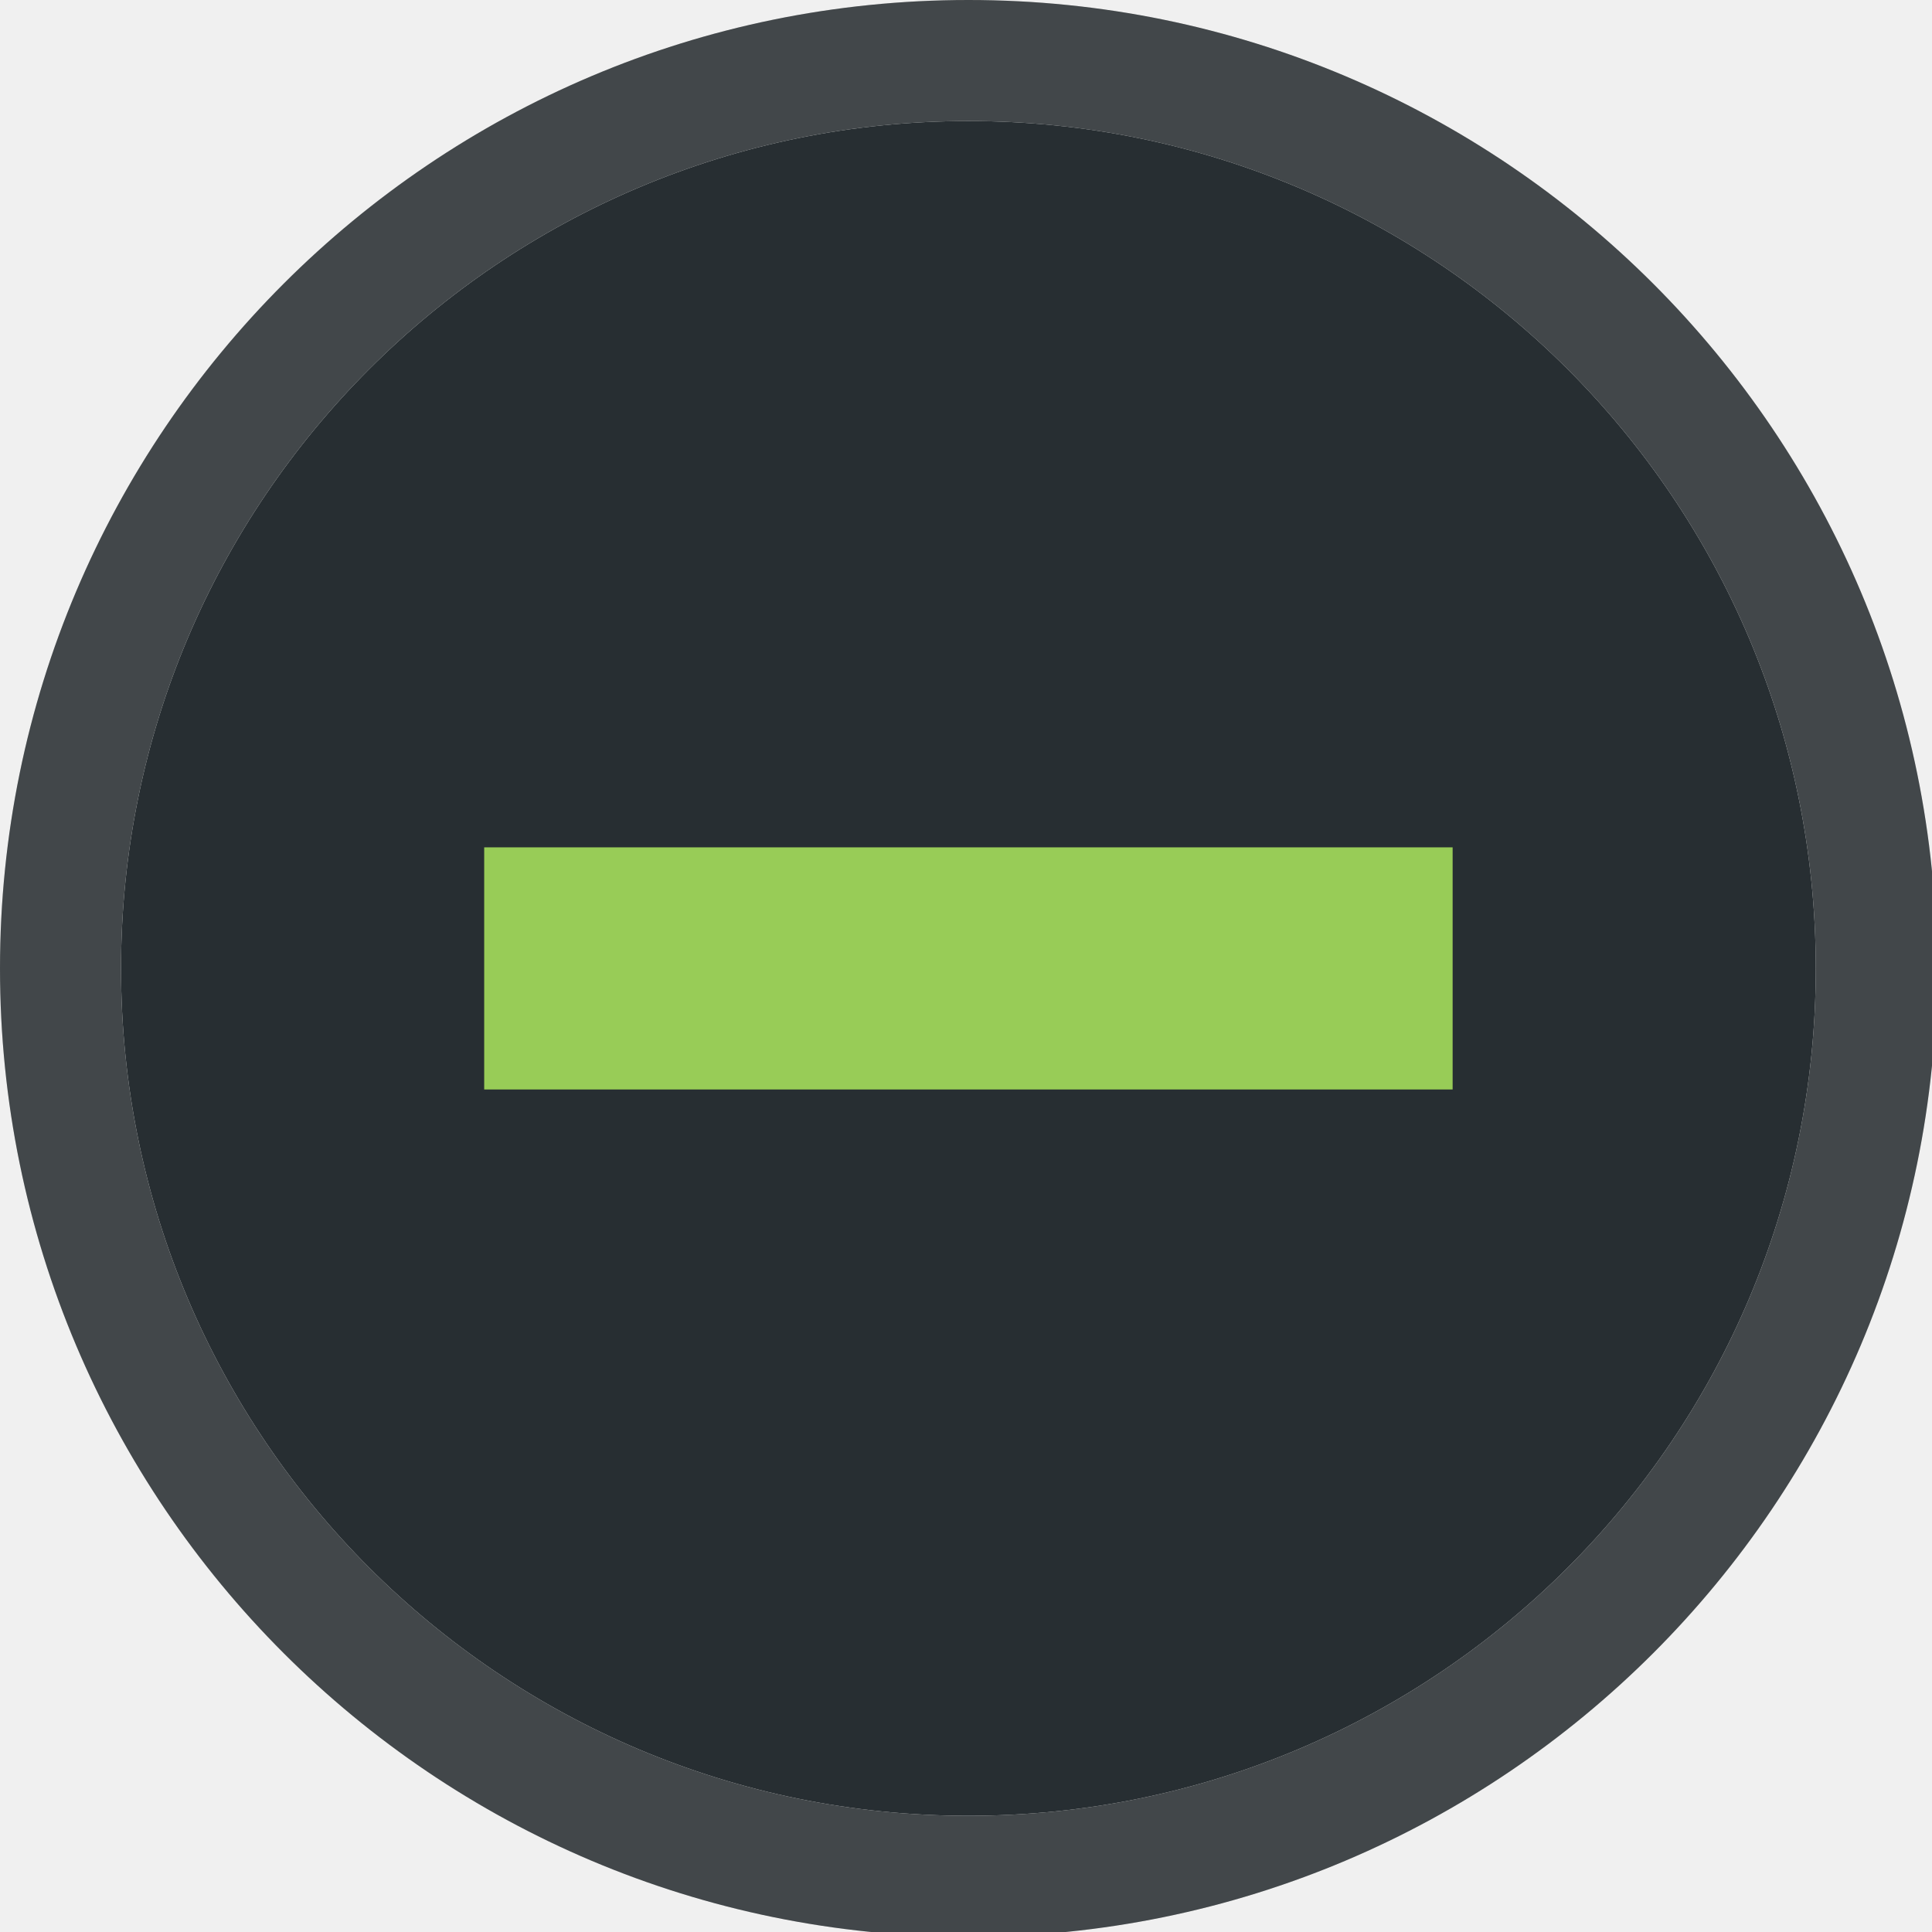
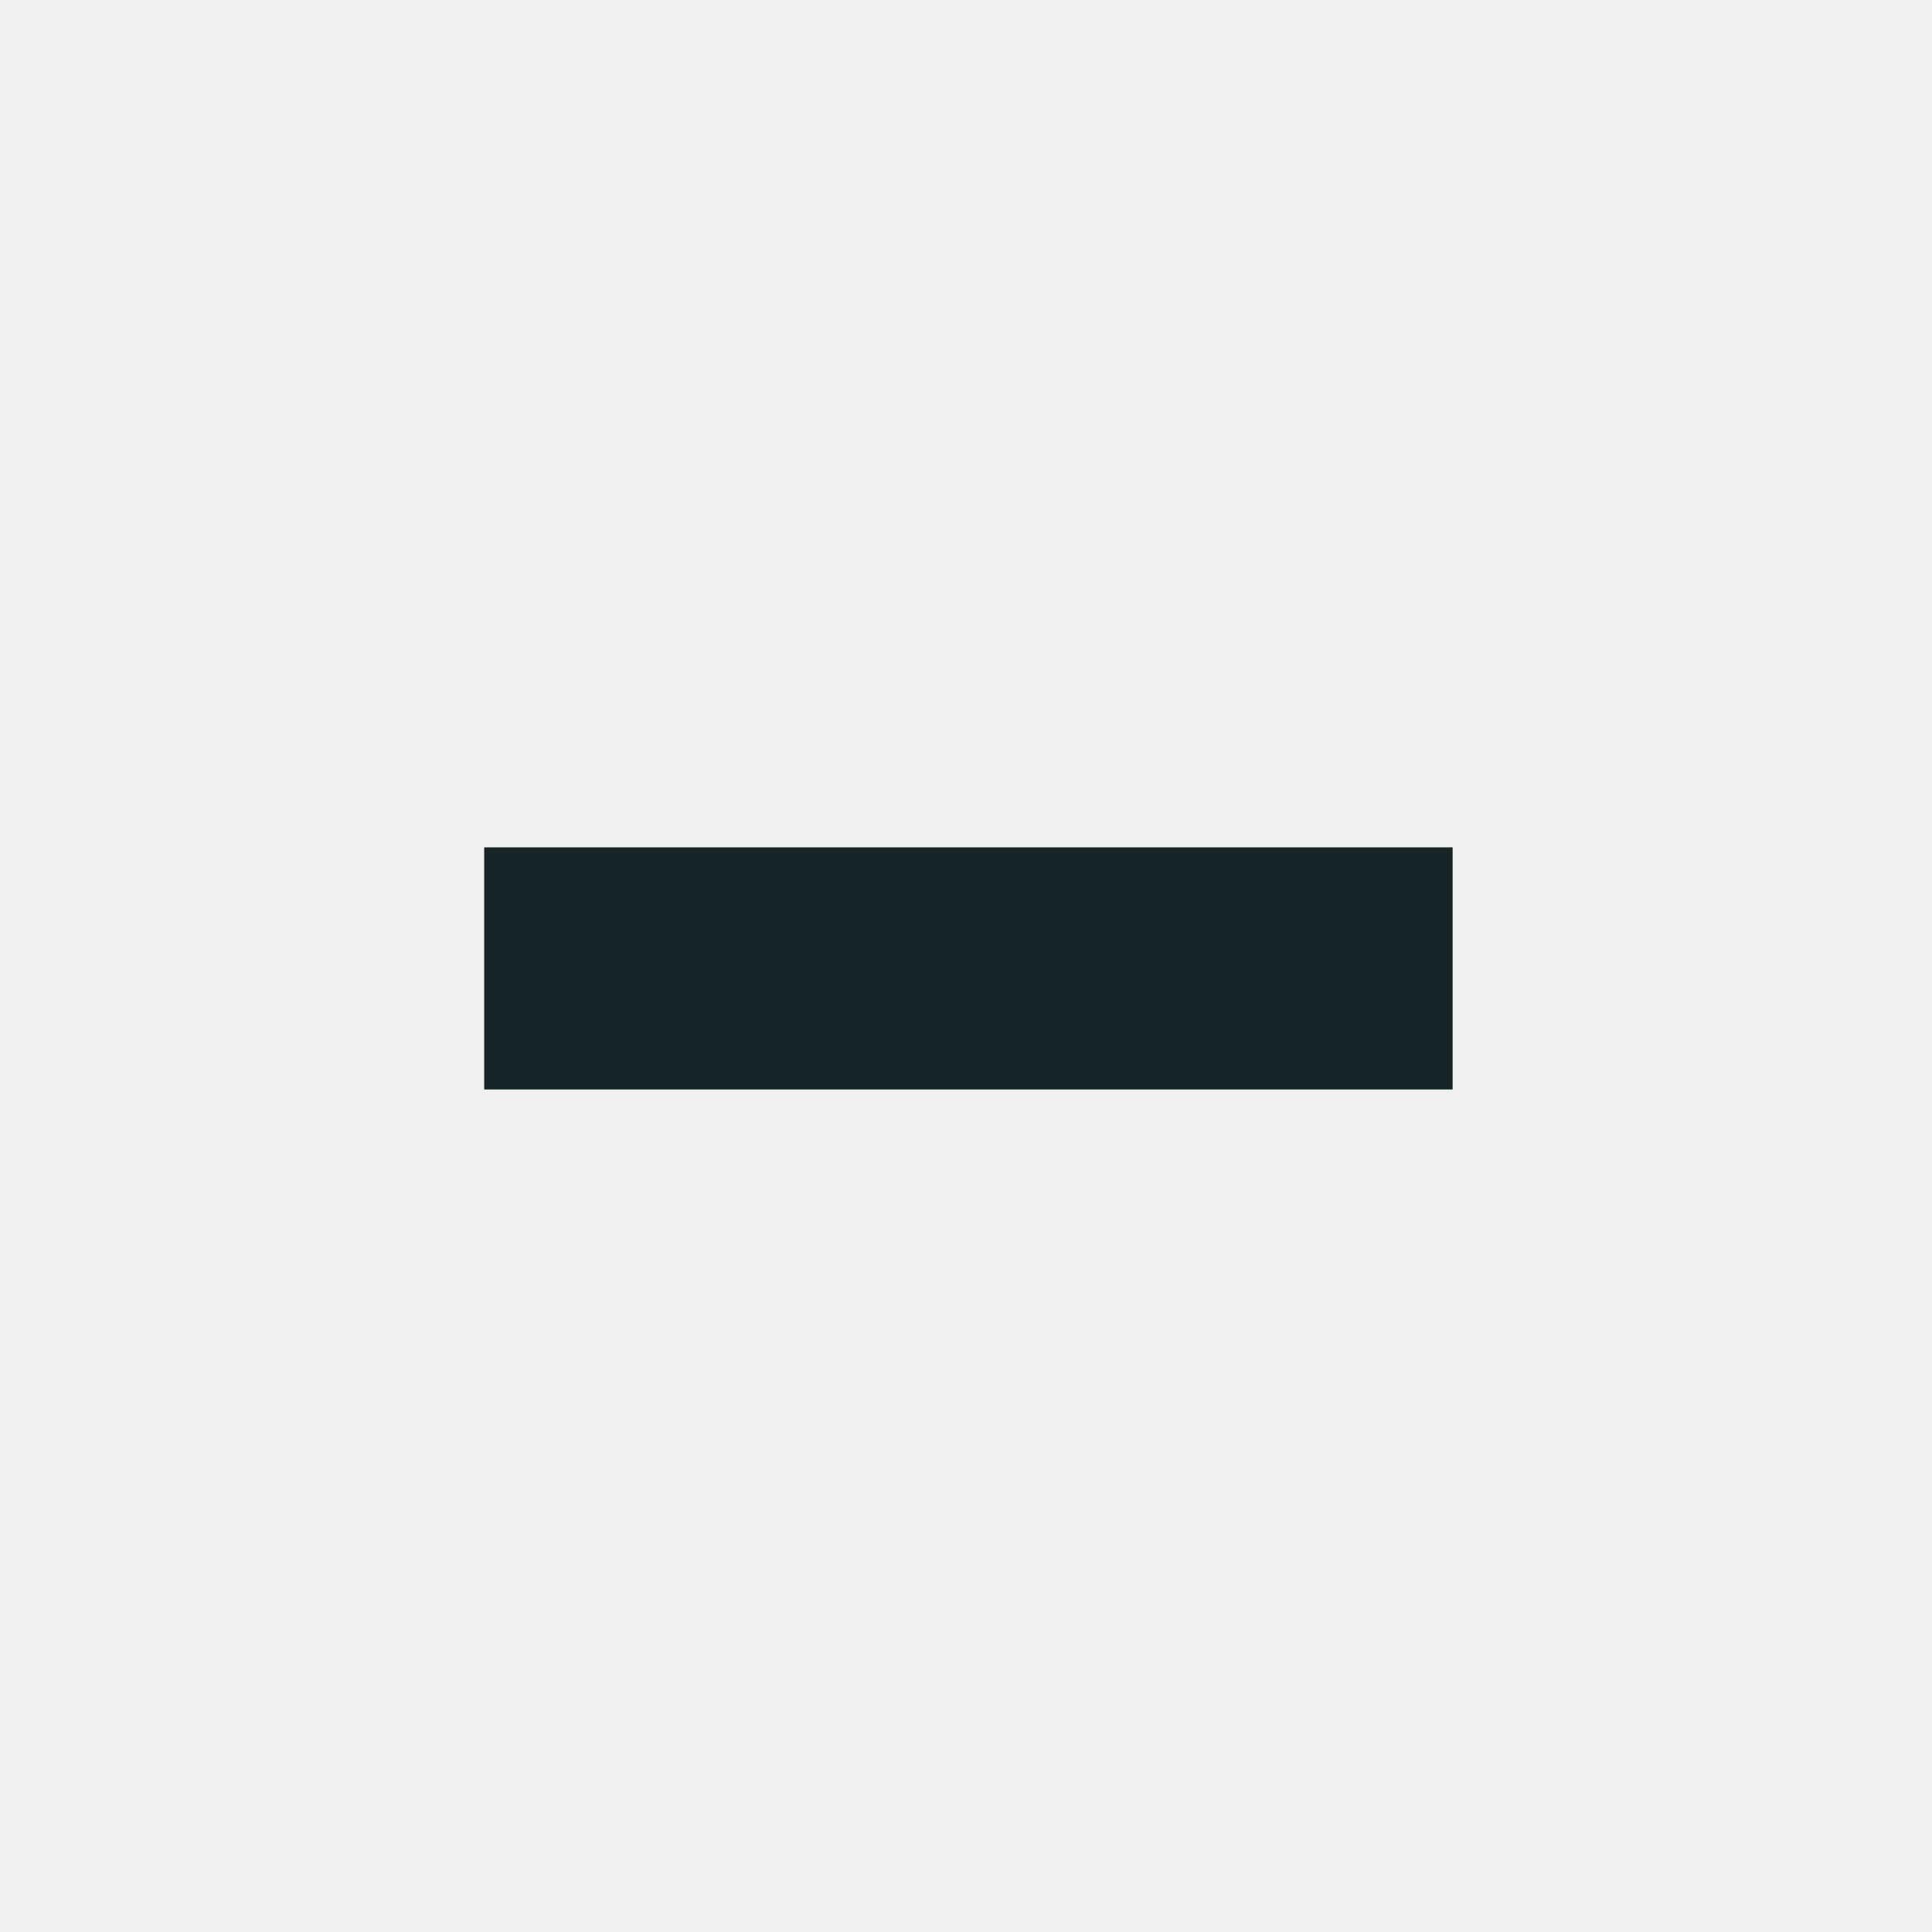
<svg xmlns="http://www.w3.org/2000/svg" width="133pt" height="133pt" viewBox="0 0 133 133" version="1.1">
  <g id="surface1">
-     <path style=" stroke:none;fill-rule:nonzero;fill:#272e32;fill-opacity:1;" d="M 125 66.668 C 125 98.895 98.895 125 66.668 125 C 34.441 125 8.332 98.895 8.332 66.668 C 8.332 34.441 34.441 8.332 66.668 8.332 C 98.895 8.332 125 34.441 125 66.668 Z M 125 66.668 " />
-     <path style=" stroke:none;fill-rule:nonzero;fill:#21272a;fill-opacity:1;" d="M 66.668 0 C 29.852 0 0 29.852 0 66.668 C 0 103.484 29.852 133.332 66.668 133.332 C 103.484 133.332 133.332 103.484 133.332 66.668 C 133.332 29.852 103.484 0 66.668 0 Z M 66.668 8.332 C 98.895 8.332 125 34.441 125 66.668 C 125 98.895 98.895 125 66.668 125 C 34.441 125 8.332 98.895 8.332 66.668 C 8.332 34.441 34.441 8.332 66.668 8.332 Z M 66.668 8.332 " />
-     <path style=" stroke:none;fill-rule:nonzero;fill:#ffffff;fill-opacity:0.15;" d="M 66.668 0 C 29.852 0 0 29.852 0 66.668 C 0 103.484 29.852 133.332 66.668 133.332 C 103.484 133.332 133.332 103.484 133.332 66.668 C 133.332 29.852 103.484 0 66.668 0 Z M 66.668 8.332 C 98.895 8.332 125 34.441 125 66.668 C 125 98.895 98.895 125 66.668 125 C 34.441 125 8.332 98.895 8.332 66.668 C 8.332 34.441 34.441 8.332 66.668 8.332 Z M 66.668 8.332 " />
-     <path style=" stroke:none;fill-rule:nonzero;fill:#98cc57;fill-opacity:1;" d="M 33.332 58.332 L 100 58.332 L 100 75 L 33.332 75 Z M 33.332 58.332 " />
+     <path style=" stroke:none;fill-rule:nonzero;fill:#172526;fill-opacity:1;" d="M 33.332 58.332 L 100 58.332 L 100 75 L 33.332 75 Z M 33.332 58.332 " />
  </g>
</svg>
